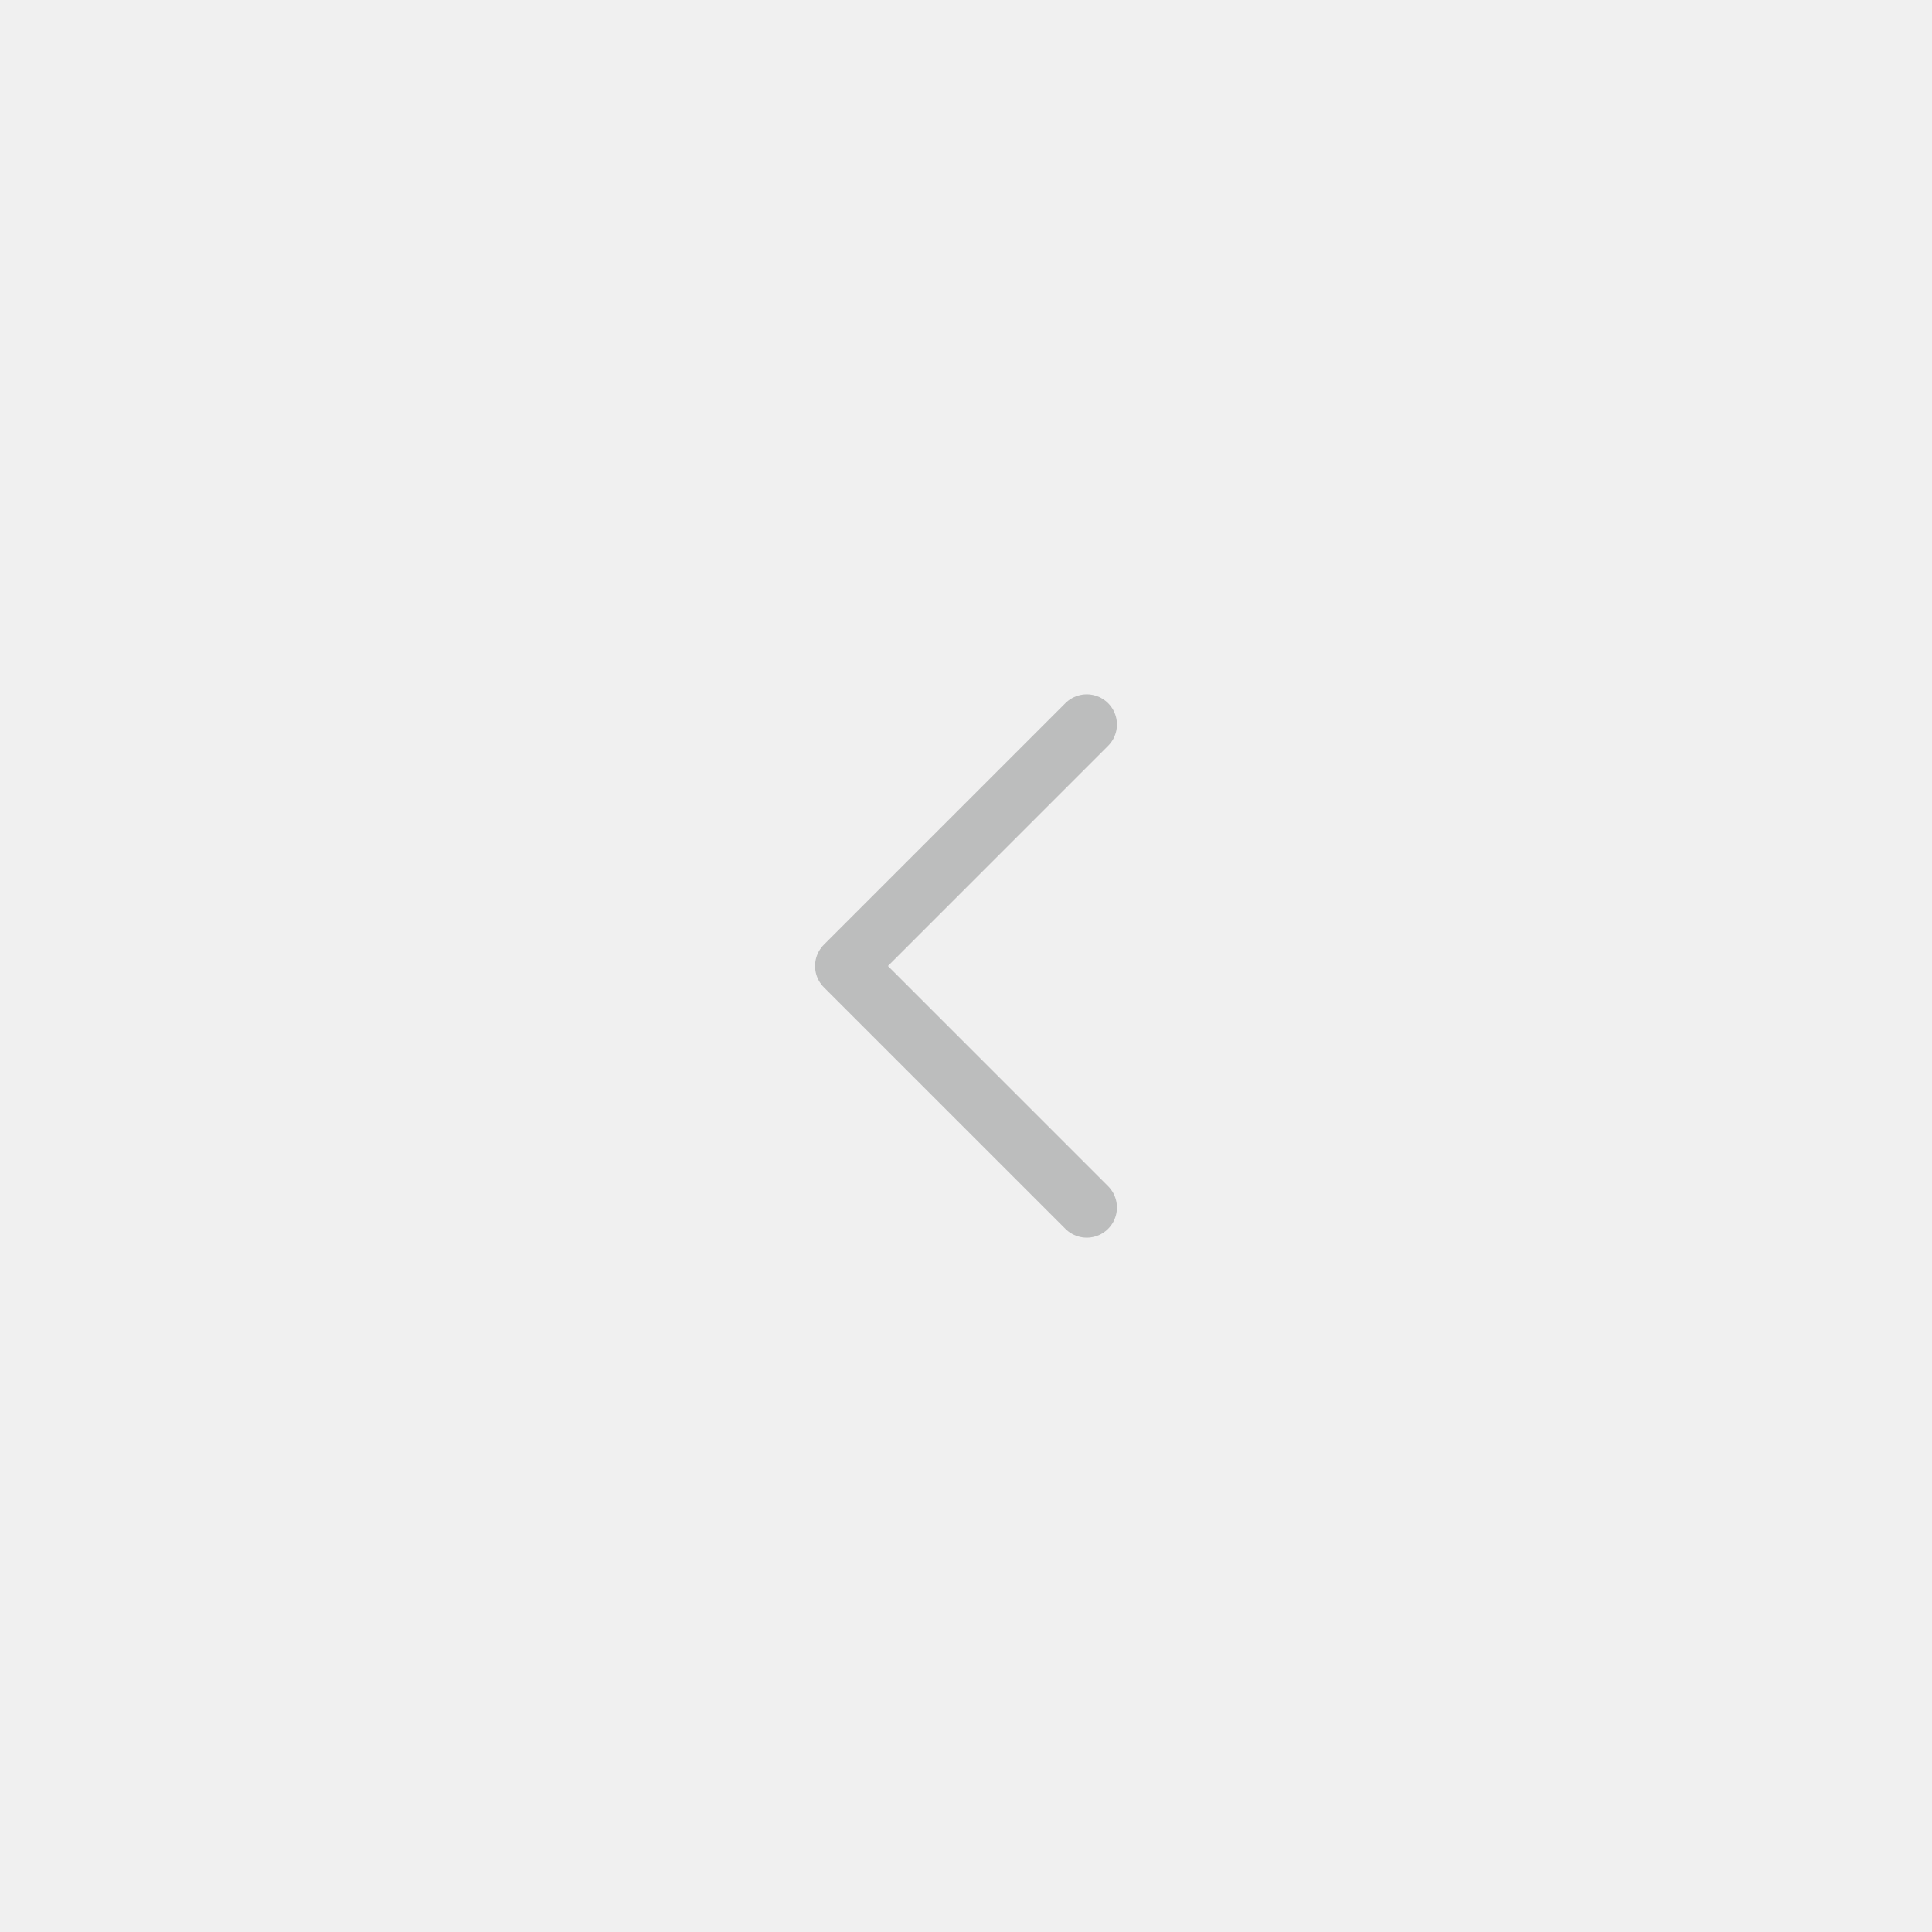
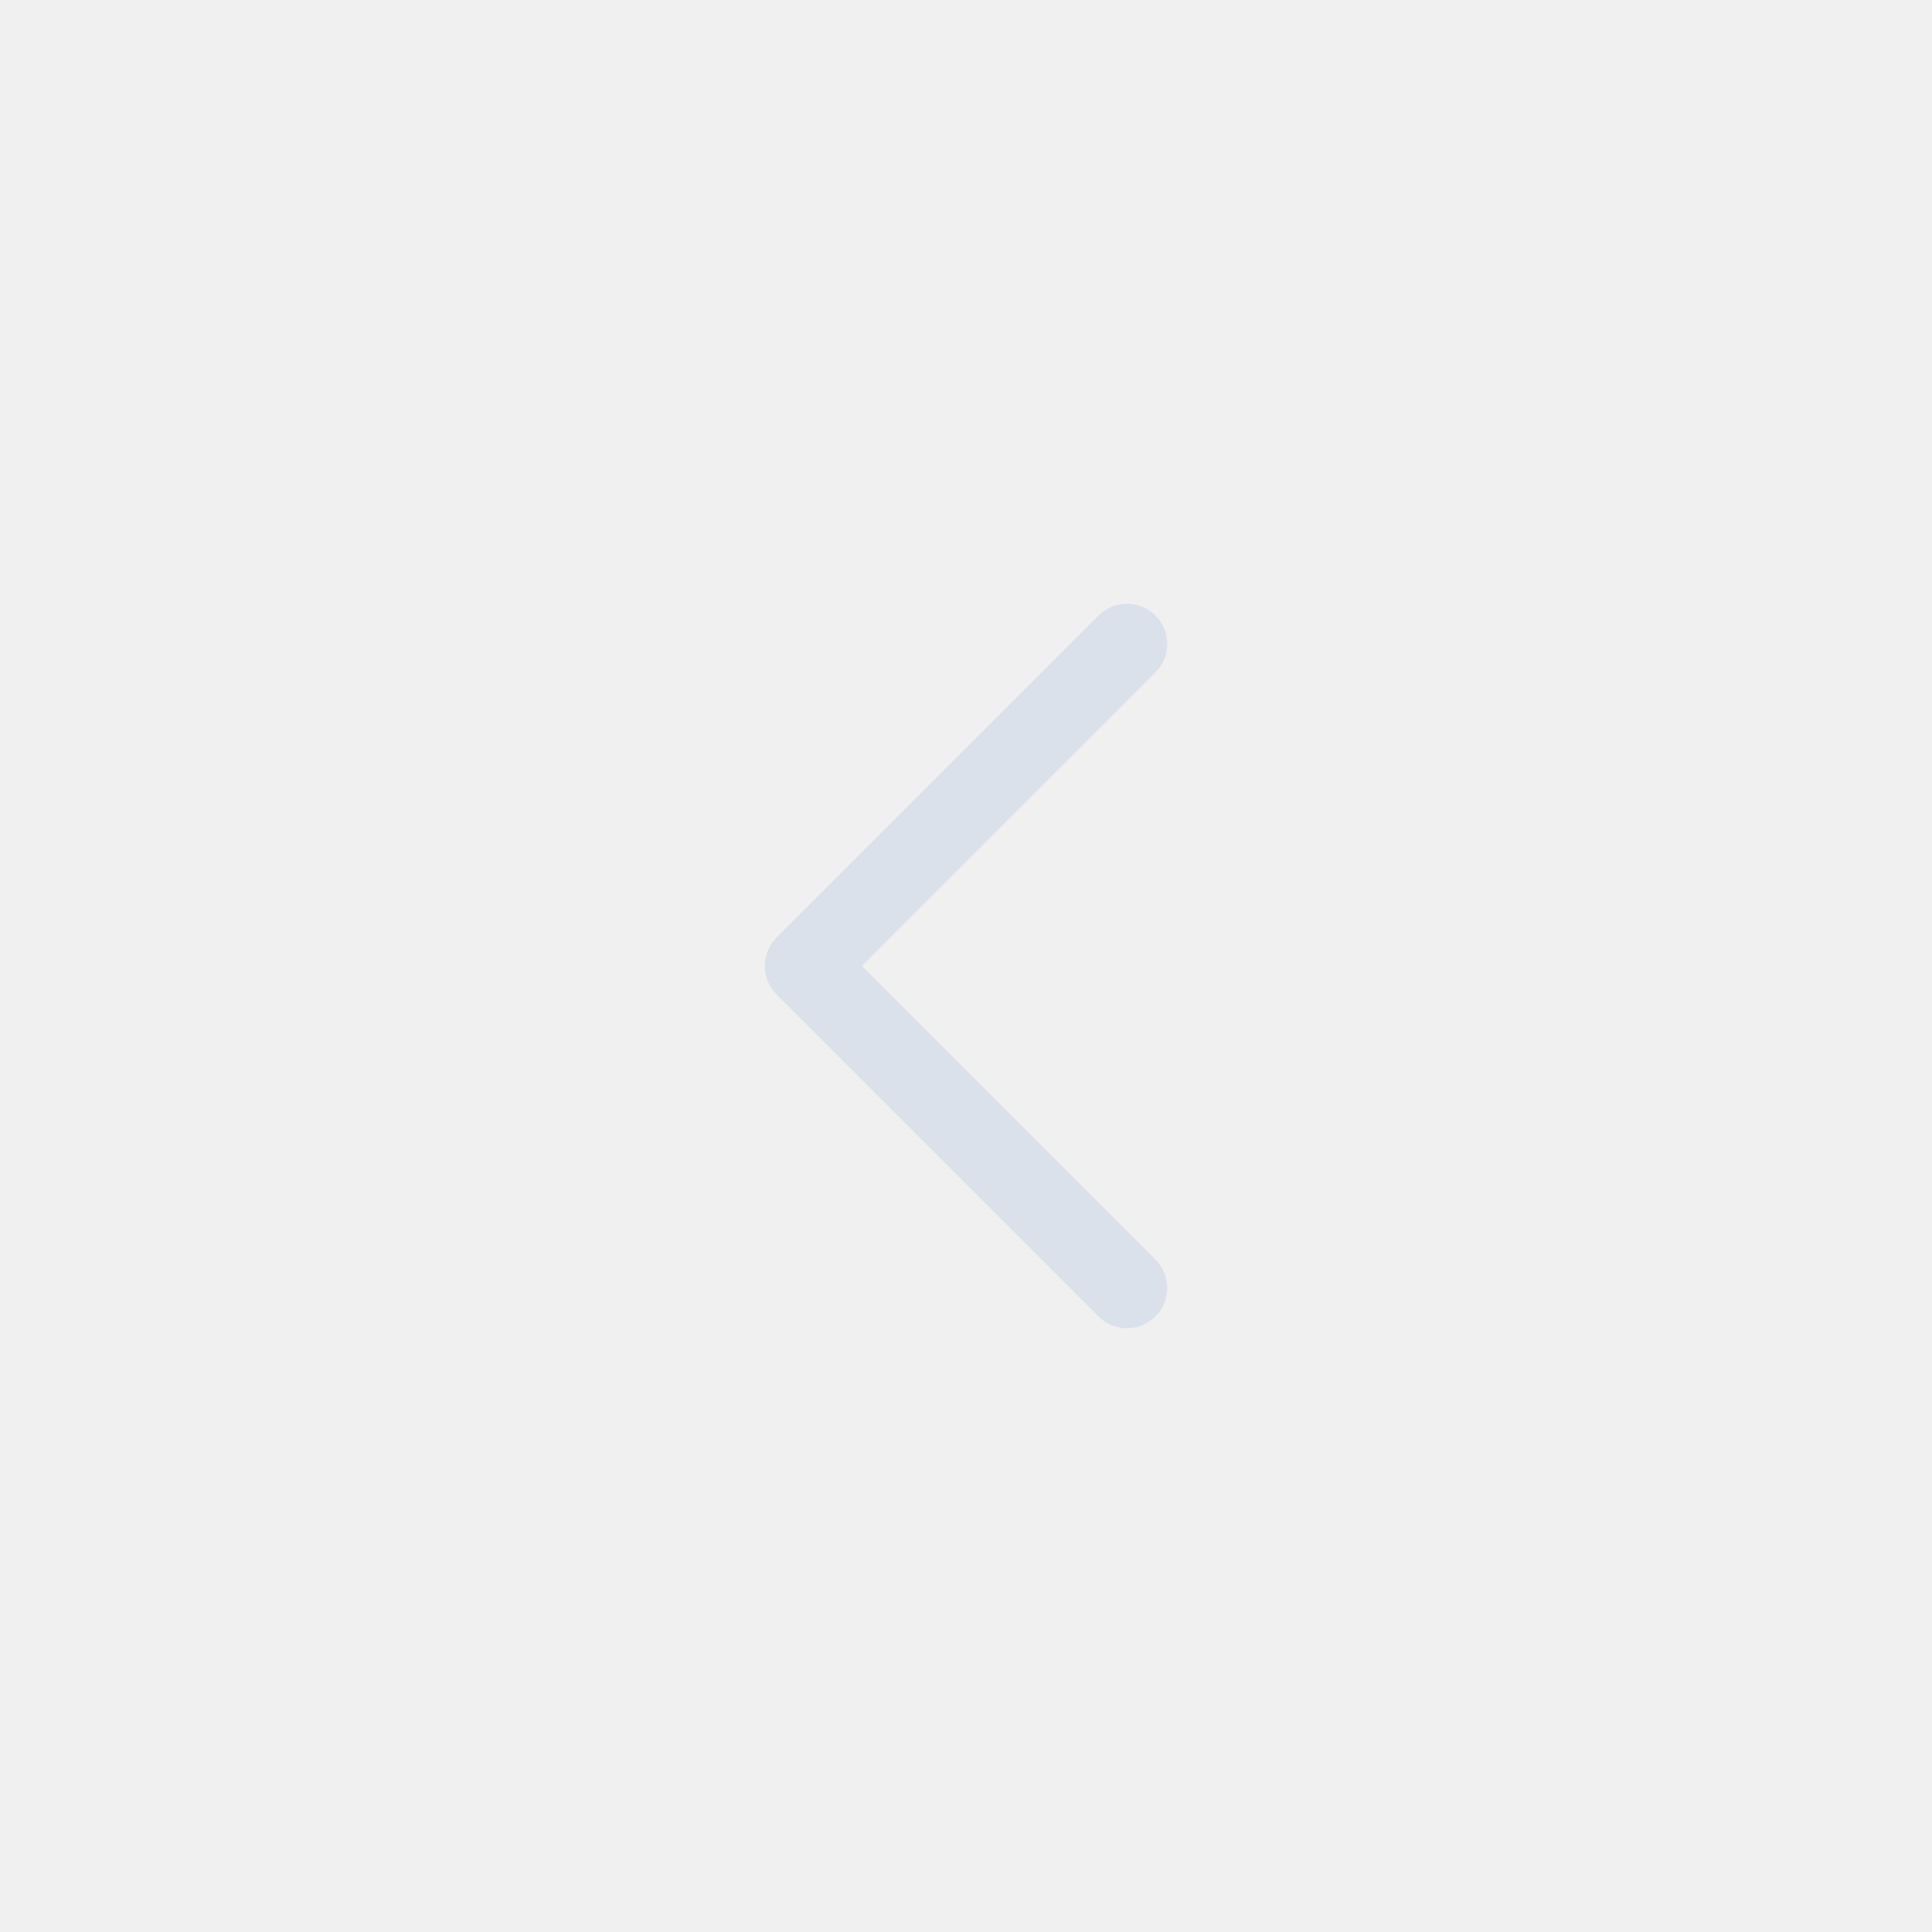
- <svg xmlns="http://www.w3.org/2000/svg" width="32px" height="32px" viewBox="0 0 32 32" version="1.1">
-   <g id="页面-4" stroke="none" stroke-width="1" fill="none" fill-rule="evenodd">
-     <g id="Whiteboard-Guidelines" transform="translate(-520, -374)">
-       <g id="last-disabled" transform="translate(520, 374)">
-         <rect id="矩形备份-19" fill="#FFFFFF" opacity="0.01" x="0" y="0" width="32" height="32" />
-         <polyline id="路径-11备份-5" stroke="#BCBDBD" stroke-linecap="round" stroke-linejoin="round" transform="translate(16, 16) rotate(-360) translate(-16, -16) " points="18 20 16 18 14 16 16 14 18 12" />
-       </g>
+ <svg xmlns="http://www.w3.org/2000/svg" width="24px" height="24px" viewBox="0 0 24 24" version="1.1">
+   <g id="页面-1" stroke="none" stroke-width="1" fill="none" fill-rule="evenodd" stroke-linecap="round" stroke-linejoin="round">
+     <g id="切图" transform="translate(-128, -368)" stroke="#DBE1EA">
+       <polyline id="路径-11备份-5" transform="translate(140, 380) rotate(-360) translate(-140, -380) " points="142 384 140 382 138 380 140 378 142 376" />
    </g>
  </g>
</svg>
